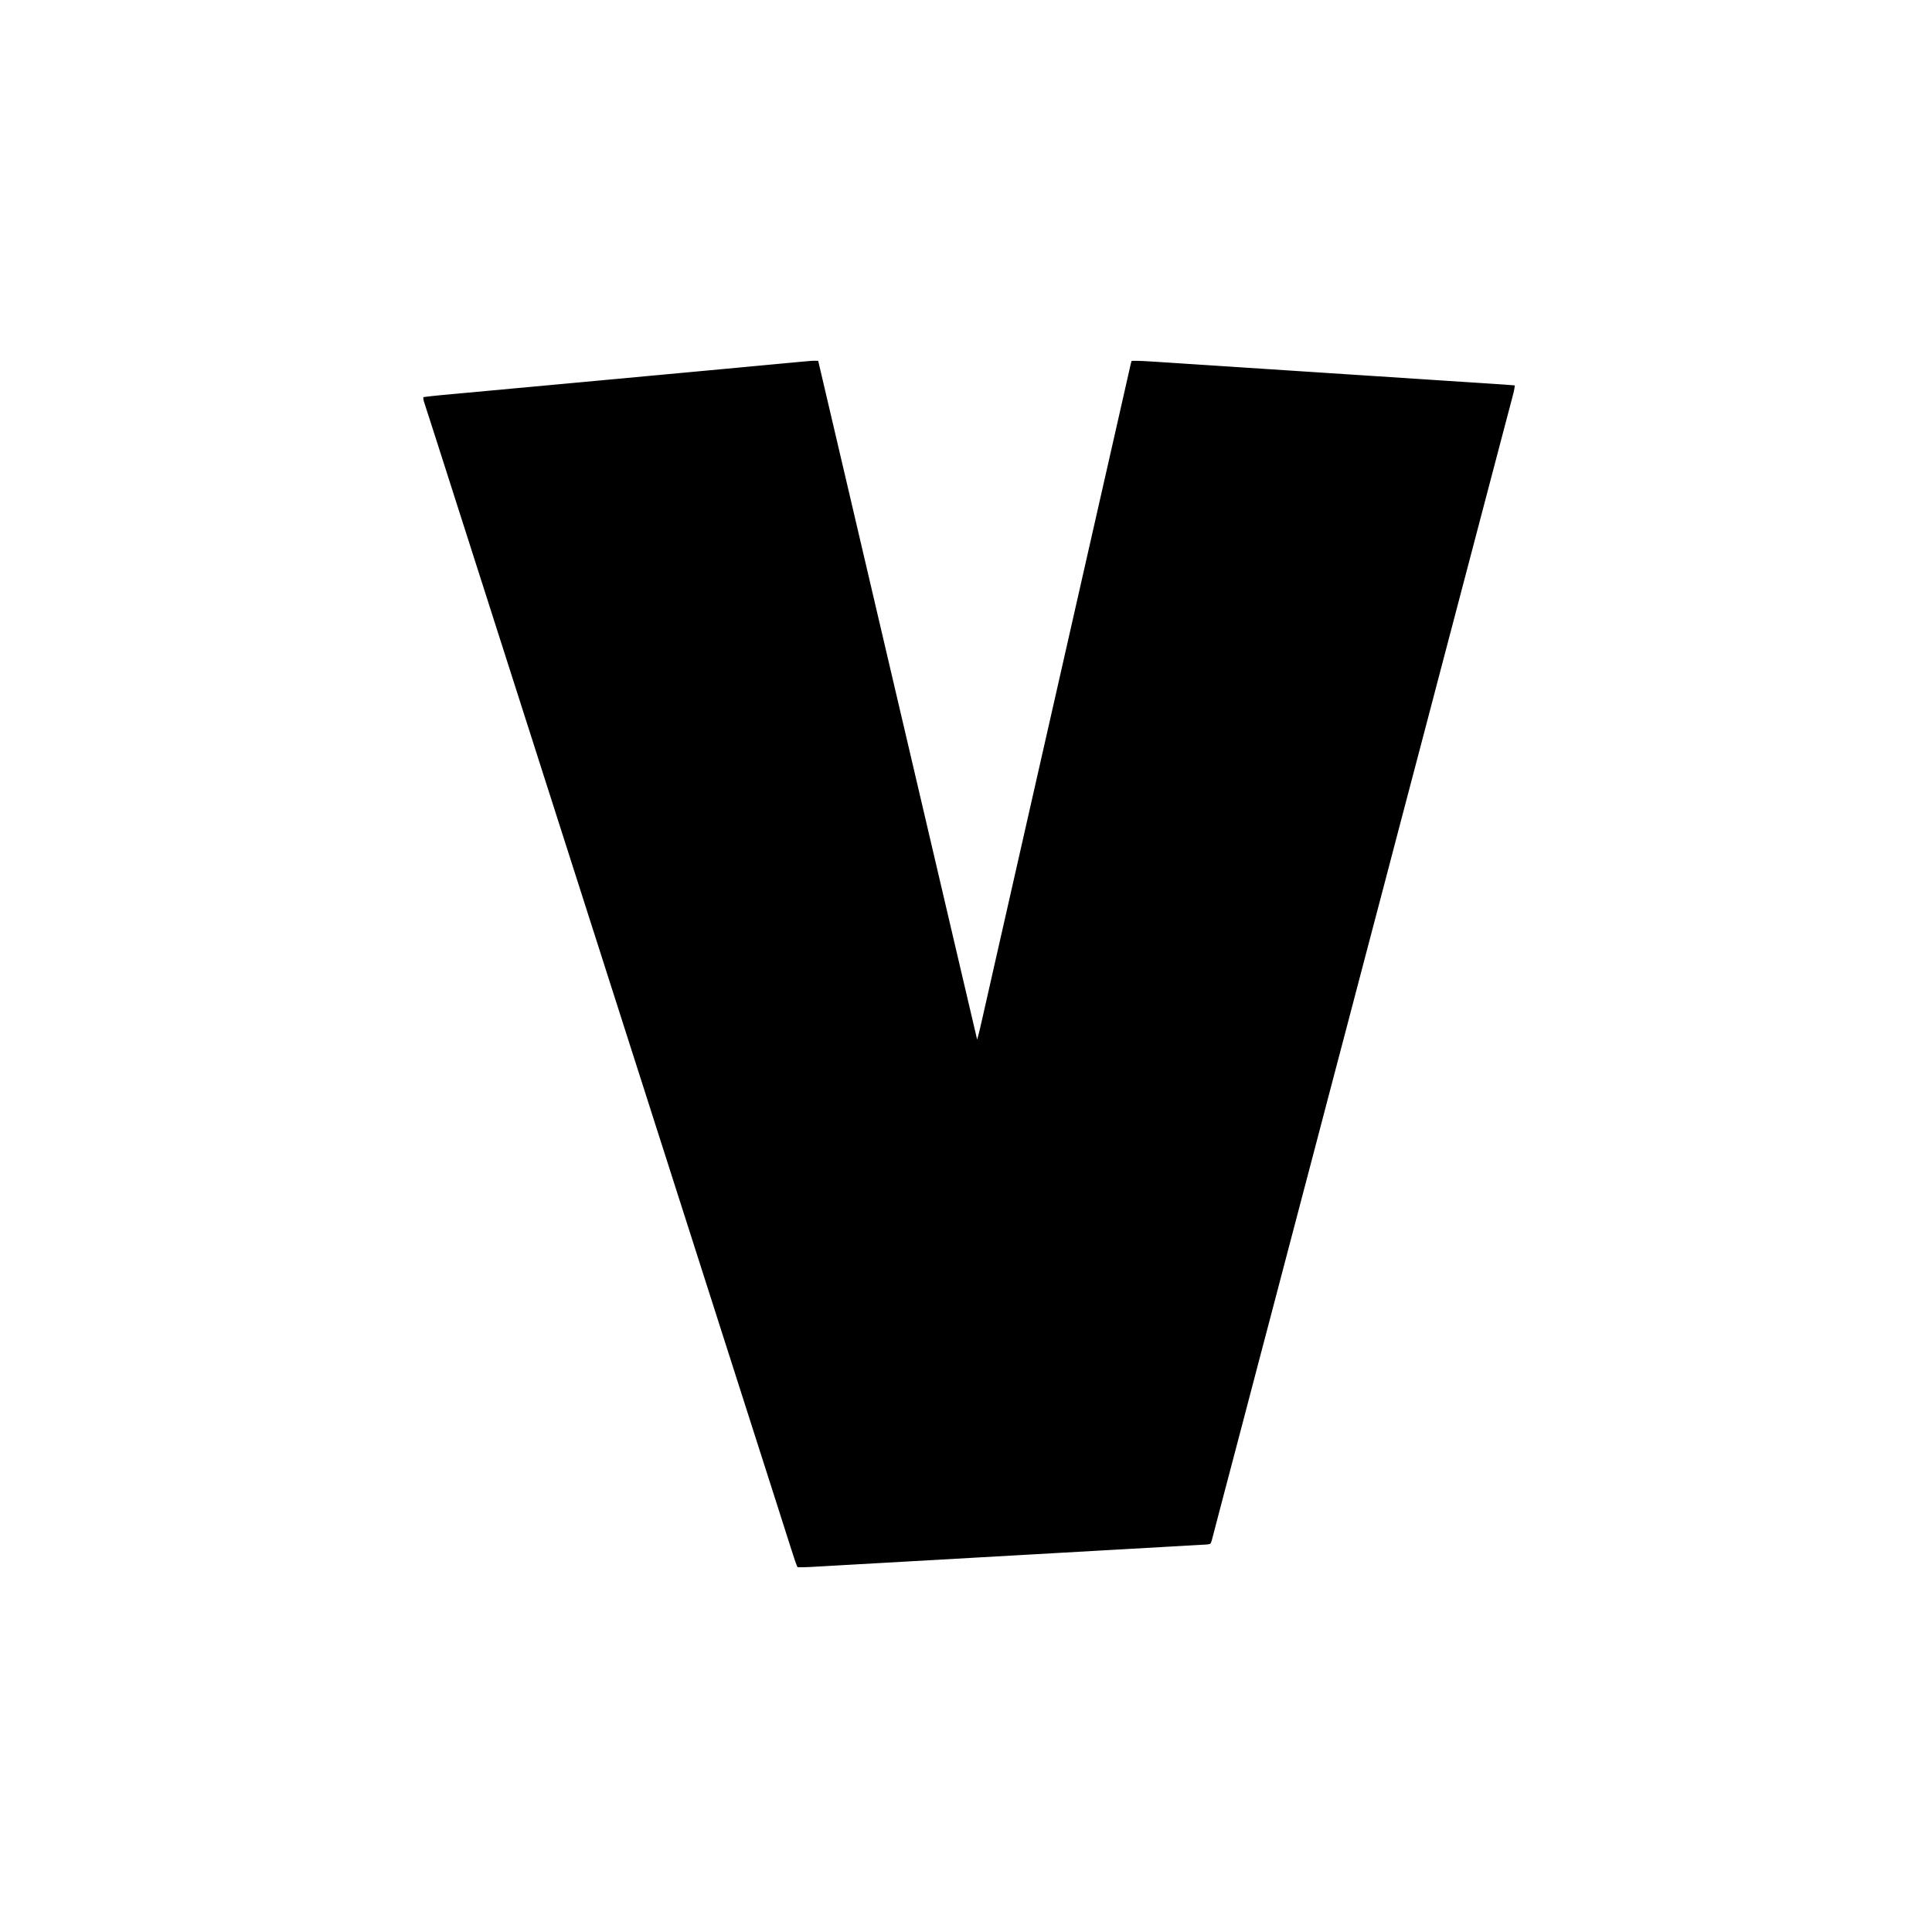
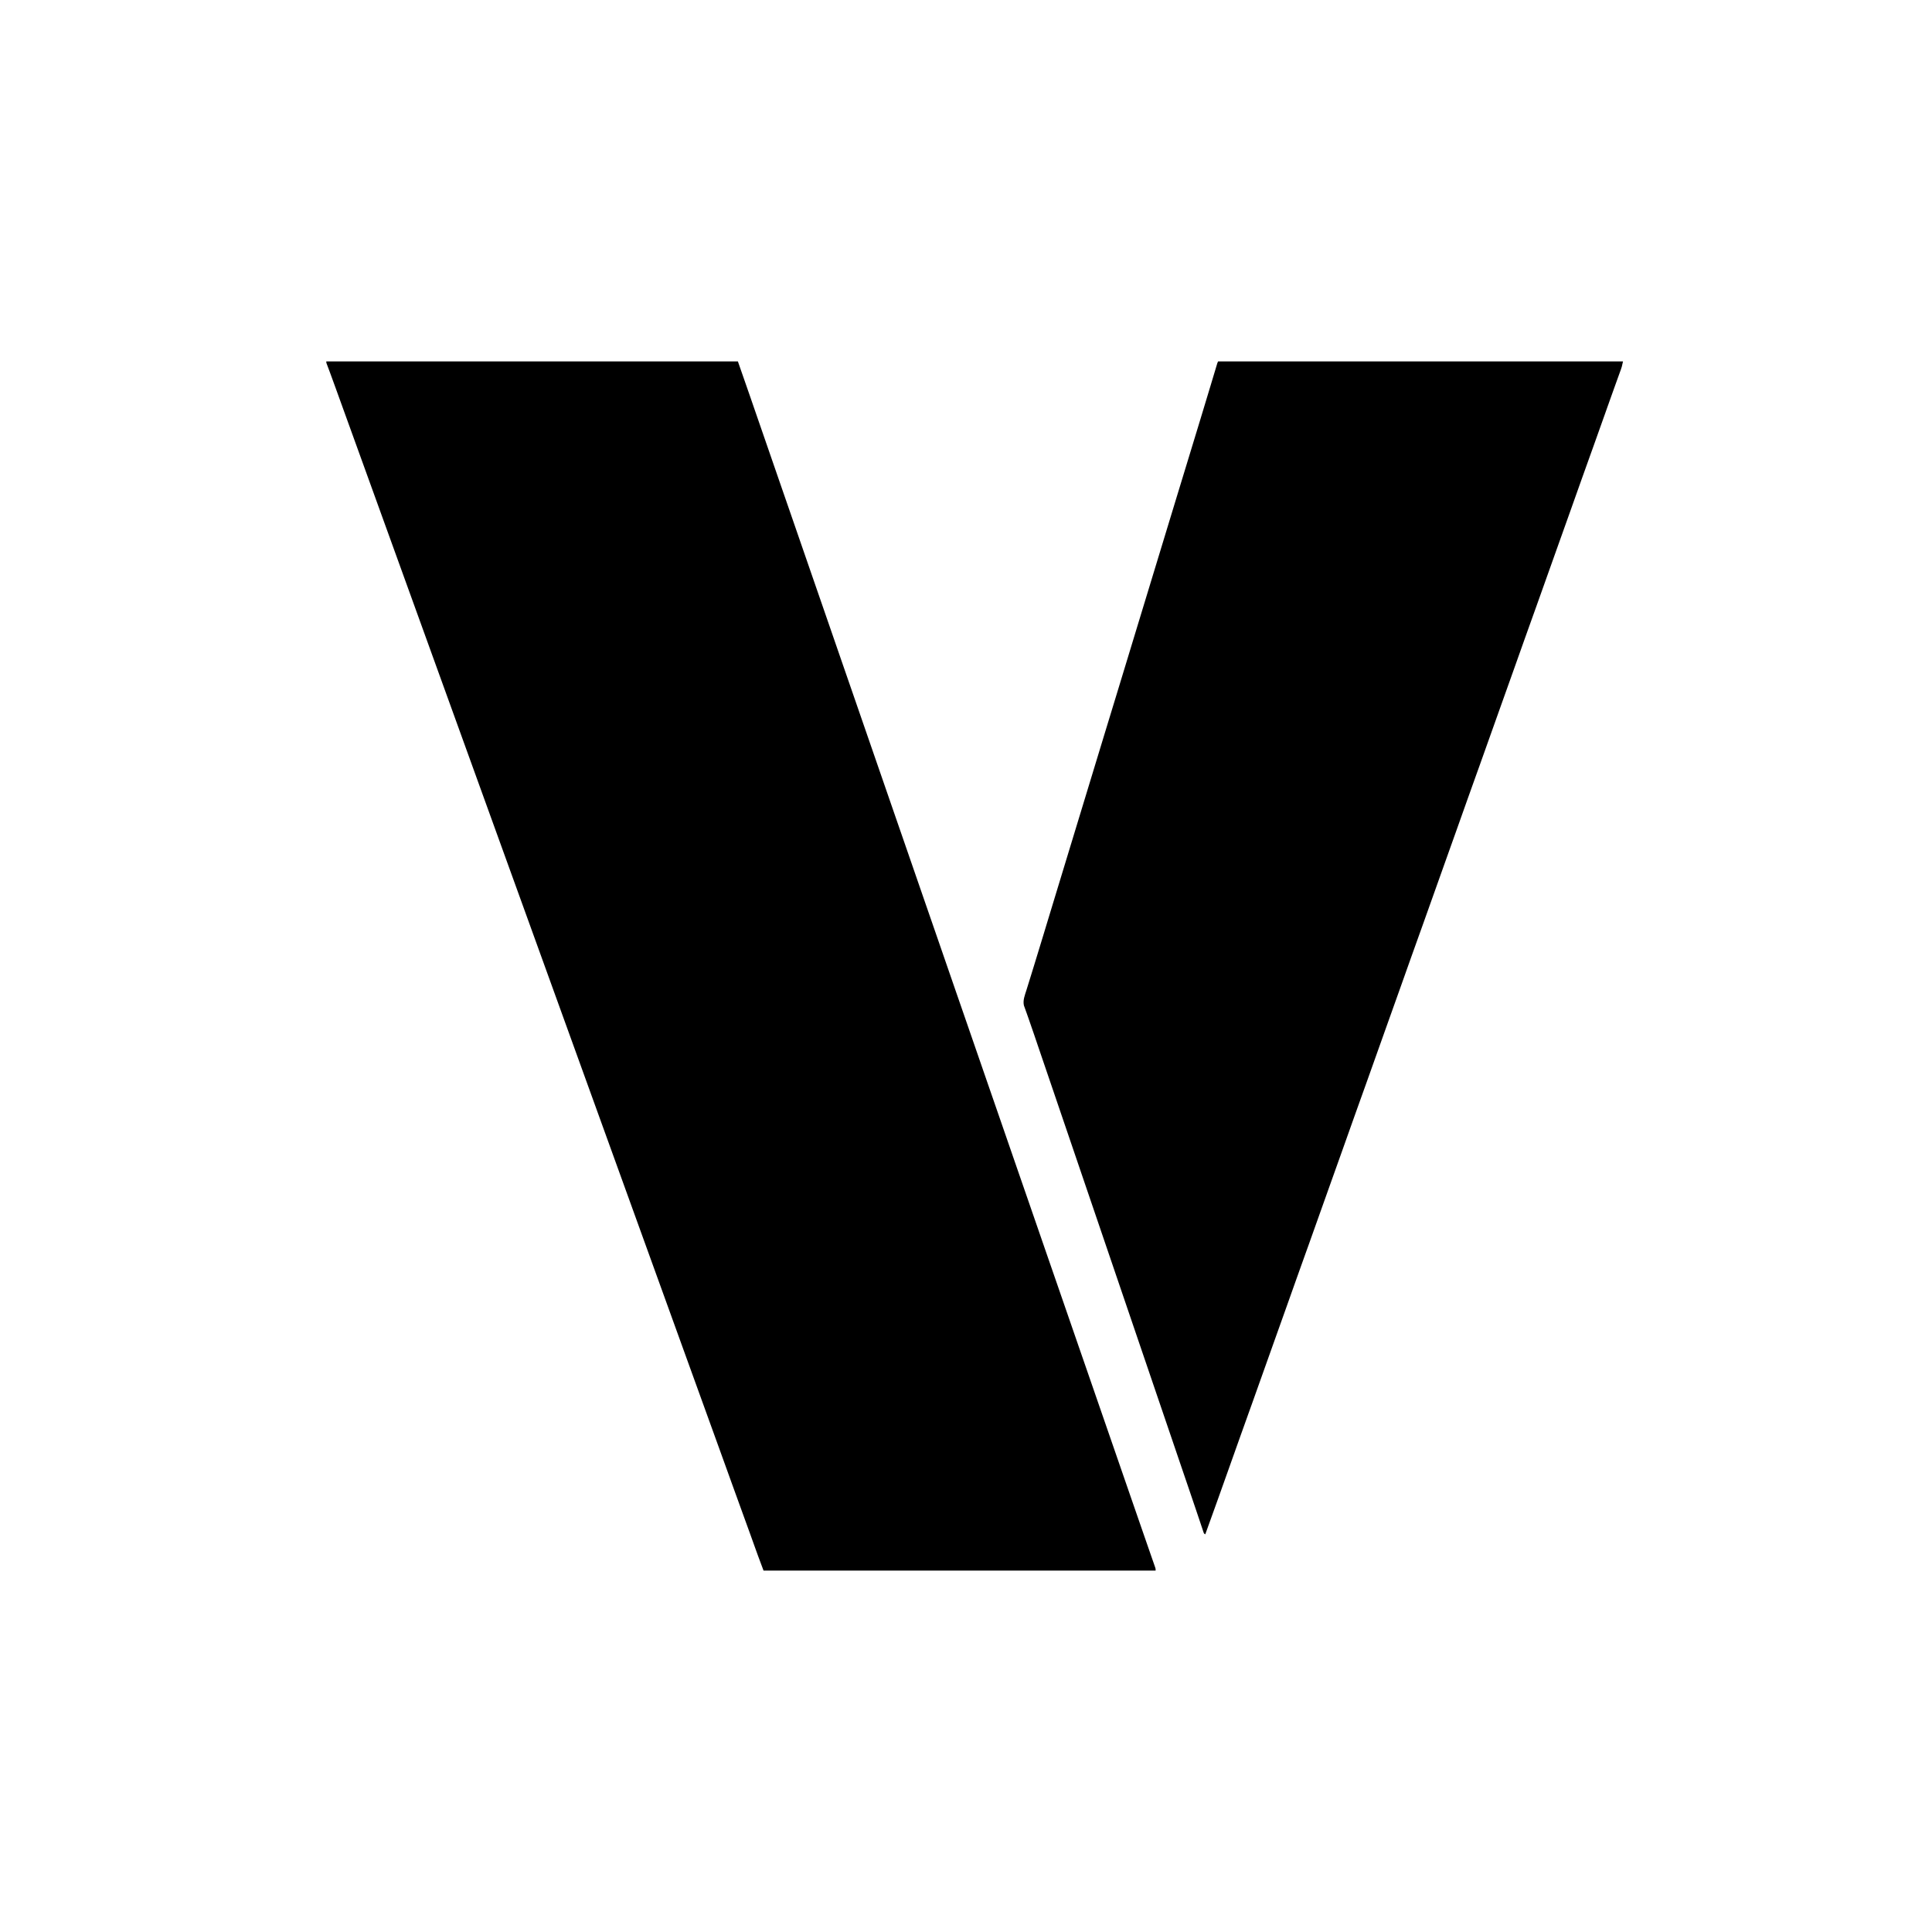
<svg xmlns="http://www.w3.org/2000/svg" version="1.1" width="3464" height="3464">
-   <path d="M0 0 C9.24 39.43 18.47 78.86 27.71 118.3 C27.98 119.47 28.26 120.64 28.54 121.85 C29.09 124.18 29.63 126.52 30.18 128.85 C31.52 134.58 32.86 140.31 34.21 146.04 C36.62 156.32 39.03 166.61 41.43 176.9 C42.79 182.7 44.15 188.5 45.51 194.3 C45.91 196.02 45.91 196.02 46.33 197.78 C50.08 213.81 53.84 229.85 57.6 245.88 C69.39 296.24 81.18 346.6 92.96 396.97 C102.03 435.75 111.1 474.53 120.19 513.31 C120.59 515.01 120.59 515.01 120.99 516.75 C123.4 527.01 125.8 537.26 128.2 547.52 C131.96 563.58 135.73 579.64 139.49 595.7 C139.89 597.42 139.89 597.42 140.3 599.17 C142.47 608.44 144.64 617.71 146.81 626.98 C148.71 635.09 150.61 643.19 152.51 651.3 C152.78 652.45 153.05 653.59 153.33 654.77 C157.08 670.81 160.84 686.85 164.6 702.88 C176.39 753.24 188.18 803.6 199.96 853.97 C211.68 904.11 223.42 954.25 235.17 1004.39 C239.03 1020.84 242.88 1037.3 246.73 1053.75 C259.48 1108.17 272.23 1162.59 285 1217 C288.84 1203.43 291.88 1189.67 294.98 1175.91 C295.77 1172.42 296.56 1168.93 297.35 1165.44 C298.71 1159.43 300.07 1153.43 301.43 1147.42 C303.41 1138.68 305.39 1129.95 307.37 1121.21 C310.32 1108.17 313.27 1095.13 316.22 1082.09 C320.18 1064.63 324.14 1047.16 328.1 1029.7 C328.38 1028.48 328.65 1027.26 328.94 1026.01 C330.04 1021.16 331.14 1016.31 332.24 1011.46 C339.84 978.01 347.42 944.56 355 911.11 C355.22 910.13 355.22 910.13 355.44 909.14 C357.84 898.55 360.24 887.97 362.64 877.38 C372.52 833.76 382.41 790.14 392.31 746.53 C392.81 744.31 393.32 742.1 393.82 739.88 C399.05 716.84 404.28 693.8 409.51 670.76 C414.57 648.48 419.63 626.19 424.68 603.9 C425.19 601.69 425.69 599.47 426.19 597.25 C435.97 554.17 445.74 511.09 455.5 468 C465.59 423.44 475.7 378.87 485.81 334.31 C485.98 333.58 486.14 332.85 486.32 332.1 C489.51 318.02 492.71 303.95 495.9 289.87 C501.34 265.89 506.79 241.91 512.23 217.92 C512.48 216.81 512.48 216.81 512.74 215.68 C512.91 214.93 513.08 214.19 513.25 213.43 C513.42 212.69 513.59 211.95 513.76 211.19 C514.1 209.69 514.44 208.2 514.78 206.71 C516.95 197.13 519.12 187.56 521.3 177.98 C522.93 170.77 524.57 163.55 526.21 156.33 C526.37 155.62 526.53 154.91 526.7 154.18 C531.3 133.89 535.9 113.6 540.5 93.31 C541.63 88.31 542.77 83.3 543.9 78.3 C544.06 77.61 544.22 76.92 544.38 76.2 C545 73.45 545.63 70.69 546.25 67.93 C547.91 60.62 549.56 53.31 551.22 46.01 C552.6 39.92 553.98 33.82 555.36 27.73 C555.86 25.51 556.37 23.29 556.87 21.07 C557.55 18.05 558.23 15.04 558.92 12.03 C559.11 11.15 559.31 10.27 559.52 9.36 C559.7 8.56 559.88 7.76 560.07 6.93 C560.23 6.24 560.38 5.55 560.54 4.83 C560.95 3.2 561.47 1.6 562 0 C576.34 -0.32 590.56 0.68 604.86 1.63 C607.58 1.8 610.31 1.98 613.03 2.16 C618.93 2.54 624.83 2.92 630.74 3.31 C639.51 3.89 648.29 4.46 657.06 5.04 C671.83 6 686.6 6.96 701.37 7.93 C715.99 8.89 730.62 9.85 745.24 10.8 C746.6 10.89 746.6 10.89 748 10.99 C752.62 11.29 757.25 11.59 761.88 11.89 C794.62 14.03 827.36 16.17 860.1 18.32 C891.87 20.4 923.65 22.48 955.42 24.55 C956.4 24.62 957.38 24.68 958.39 24.75 C966.26 25.26 974.14 25.78 982.02 26.29 C1016.02 28.51 1050.02 30.74 1084.02 32.96 C1090.43 33.38 1096.83 33.8 1103.24 34.22 C1122.47 35.47 1141.7 36.73 1160.94 37.99 C1168.89 38.51 1176.84 39.03 1184.79 39.55 C1191.39 39.98 1197.98 40.42 1204.58 40.85 C1207.9 41.07 1211.22 41.28 1214.53 41.5 C1218.11 41.73 1221.7 41.97 1225.28 42.21 C1226.3 42.27 1227.32 42.34 1228.37 42.41 C1235.25 42.86 1242.13 43.41 1249 44 C1248.33 51.82 1246.24 59.25 1244.22 66.8 C1243.82 68.31 1243.43 69.82 1243.03 71.33 C1242.17 74.59 1241.31 77.86 1240.44 81.12 C1239.03 86.42 1237.63 91.72 1236.24 97.02 C1234.74 102.7 1233.24 108.39 1231.74 114.07 C1228.03 128.08 1224.34 142.1 1220.66 156.12 C1220.4 157.13 1220.14 158.14 1219.86 159.18 C1218.79 163.28 1217.71 167.38 1216.64 171.48 C1207.23 207.34 1197.79 243.19 1188.33 279.04 C1179.73 311.61 1171.18 344.19 1162.64 376.77 C1154.33 408.5 1146 440.22 1137.62 471.94 C1135.65 479.44 1133.67 486.93 1131.69 494.43 C1131.45 495.34 1131.21 496.25 1130.96 497.19 C1125.83 516.62 1120.73 536.06 1115.62 555.5 C1115.2 557.12 1114.77 558.74 1114.35 560.37 C1112.61 566.98 1110.88 573.59 1109.15 580.2 C1103.5 601.74 1097.84 623.28 1092.19 644.81 C1091.78 646.38 1091.78 646.38 1091.36 647.97 C1083.26 678.82 1075.14 709.66 1067 740.5 C1058.69 771.99 1050.4 803.49 1042.12 835 C1041.86 836.03 1041.59 837.05 1041.31 838.11 C1037.2 853.74 1033.1 869.37 1029 885 C1024.63 901.67 1020.25 918.33 1015.88 935 C1015.61 936.03 1015.34 937.06 1015.06 938.11 C1006.84 969.43 998.59 1000.74 990.33 1032.04 C982.02 1063.52 973.75 1095.01 965.5 1126.5 C957.01 1158.92 948.49 1191.34 939.94 1223.75 C931.65 1255.16 923.37 1286.58 915.12 1318 C914.72 1319.54 914.72 1319.54 914.31 1321.11 C910.2 1336.74 906.1 1352.37 902 1368 C897.63 1384.67 893.25 1401.33 888.88 1418 C888.61 1419.03 888.34 1420.06 888.06 1421.11 C879.84 1452.43 871.59 1483.74 863.33 1515.04 C855.02 1546.52 846.75 1578.01 838.5 1609.5 C830.01 1641.92 821.49 1674.34 812.94 1706.75 C804.65 1738.16 796.37 1769.58 788.12 1801 C787.72 1802.54 787.72 1802.54 787.31 1804.11 C783.2 1819.74 779.1 1835.37 775 1851 C770.63 1867.67 766.25 1884.33 761.88 1901 C761.61 1902.02 761.34 1903.05 761.06 1904.1 C751.95 1938.79 742.82 1973.47 733.67 2008.15 C732.69 2011.83 731.72 2015.51 730.75 2019.19 C730.51 2020.09 730.27 2020.99 730.03 2021.92 C726.62 2034.83 723.23 2047.75 719.85 2060.67 C718.44 2066.04 717.04 2071.41 715.63 2076.78 C714.31 2081.81 713 2086.84 711.69 2091.87 C710.89 2094.93 710.09 2097.99 709.29 2101.05 C708.92 2102.45 708.55 2103.86 708.19 2105.27 C707.69 2107.19 707.19 2109.1 706.68 2111.01 C706.4 2112.08 706.13 2113.15 705.84 2114.25 C704.42 2118.91 704.42 2118.91 703 2121 C699.99 2122 697.04 2122.21 693.88 2122.39 C692.84 2122.45 691.8 2122.51 690.72 2122.57 C689.58 2122.64 688.43 2122.7 687.25 2122.76 C685.42 2122.87 685.42 2122.87 683.55 2122.98 C680.14 2123.17 676.74 2123.36 673.33 2123.55 C669.63 2123.76 665.93 2123.97 662.23 2124.19 C655.74 2124.56 649.25 2124.93 642.76 2125.29 C633.1 2125.84 623.45 2126.38 613.8 2126.93 C596.56 2127.92 579.32 2128.89 562.08 2129.87 C546.98 2130.72 531.89 2131.58 516.8 2132.43 C515.8 2132.49 514.8 2132.55 513.77 2132.61 C509.71 2132.84 505.65 2133.07 501.59 2133.3 C463.48 2135.46 425.36 2137.62 387.25 2139.78 C353.38 2141.69 319.52 2143.61 285.66 2145.54 C247.63 2147.7 209.6 2149.86 171.57 2152.01 C167.52 2152.24 163.46 2152.47 159.41 2152.7 C158.41 2152.76 157.41 2152.81 156.38 2152.87 C141.3 2153.72 126.23 2154.58 111.15 2155.44 C94 2156.41 76.85 2157.38 59.7 2158.35 C50.1 2158.89 40.5 2159.44 30.9 2159.99 C24.49 2160.35 18.08 2160.71 11.66 2161.07 C8.01 2161.28 4.36 2161.49 0.7 2161.7 C-3.24 2161.92 -7.18 2162.14 -11.12 2162.36 C-12.81 2162.46 -12.81 2162.46 -14.53 2162.56 C-22.03 2162.97 -29.49 2163.07 -37 2163 C-40.17 2156.14 -42.38 2148.97 -44.69 2141.79 C-45.15 2140.36 -45.61 2138.94 -46.08 2137.52 C-47.32 2133.68 -48.55 2129.85 -49.79 2126.02 C-50.57 2123.61 -51.35 2121.2 -52.12 2118.79 C-59.22 2096.85 -66.23 2074.89 -73.14 2052.89 C-79.32 2033.23 -85.64 2013.61 -92 1994 C-98.73 1973.26 -105.4 1952.49 -111.94 1931.69 C-118.67 1910.25 -125.56 1888.87 -132.5 1867.5 C-139.82 1844.99 -147.05 1822.46 -154.14 1799.88 C-160.32 1780.22 -166.64 1760.6 -173 1741 C-180.13 1719.05 -187.16 1697.07 -194.08 1675.05 C-200.28 1655.33 -206.62 1635.66 -213 1616 C-220.13 1594.05 -227.16 1572.07 -234.08 1550.05 C-240.28 1530.33 -246.62 1510.66 -253 1491 C-260.13 1469.05 -267.16 1447.07 -274.08 1425.05 C-280.28 1405.33 -286.62 1385.66 -293 1366 C-300.13 1344.05 -307.16 1322.07 -314.08 1300.05 C-320.28 1280.33 -326.62 1260.66 -333 1241 C-340.13 1219.05 -347.16 1197.07 -354.08 1175.05 C-360.28 1155.33 -366.62 1135.66 -373 1116 C-380.13 1094.05 -387.16 1072.07 -394.08 1050.05 C-400.28 1030.33 -406.62 1010.66 -413 991 C-420.13 969.05 -427.16 947.07 -434.08 925.05 C-440.28 905.33 -446.62 885.66 -453 866 C-460.13 844.05 -467.16 822.07 -474.08 800.05 C-480.28 780.33 -486.62 760.66 -493 741 C-500.13 719.05 -507.16 697.07 -514.08 675.05 C-520.28 655.33 -526.62 635.66 -533 616 C-540.13 594.05 -547.16 572.07 -554.08 550.05 C-560.28 530.33 -566.62 510.66 -573 491 C-580.13 469.05 -587.16 447.07 -594.08 425.05 C-600.28 405.33 -606.62 385.66 -613 366 C-620.13 344.05 -627.16 322.07 -634.08 300.05 C-640.28 280.33 -646.62 260.66 -653 241 C-660.12 219.06 -667.16 197.1 -674.07 175.09 C-681.26 152.21 -688.63 129.39 -696.04 106.58 C-696.95 103.77 -697.87 100.95 -698.78 98.13 C-699.4 96.22 -700.03 94.3 -700.65 92.39 C-701.78 88.93 -702.89 85.46 -704 82 C-704.58 80.21 -704.58 80.21 -705.17 78.37 C-705.54 77.22 -705.91 76.06 -706.29 74.87 C-706.62 73.83 -706.95 72.8 -707.29 71.74 C-708 69 -708 69 -708 65 C-697.77 63.67 -687.54 62.51 -677.27 61.57 C-675.86 61.44 -674.44 61.31 -673.03 61.18 C-669.2 60.83 -665.36 60.47 -661.52 60.12 C-657.34 59.74 -653.17 59.35 -648.99 58.96 C-641.7 58.29 -634.41 57.61 -627.13 56.94 C-616.37 55.95 -605.62 54.96 -594.86 53.96 C-576.95 52.31 -559.03 50.65 -541.12 49 C-503.55 45.54 -465.99 42.07 -428.42 38.59 C-417.23 37.56 -406.04 36.53 -394.85 35.49 C-337.71 30.22 -280.57 24.92 -223.44 19.59 C-213.87 18.7 -204.31 17.81 -194.75 16.92 C-188.05 16.29 -181.35 15.67 -174.65 15.05 C-173.01 14.89 -171.38 14.74 -169.74 14.59 C-150.75 12.82 -131.75 11.05 -112.76 9.27 C-100.28 8.1 -87.8 6.93 -75.31 5.77 C-67.38 5.04 -59.45 4.29 -51.51 3.55 C-46.75 3.1 -41.98 2.66 -37.22 2.22 C-35.05 2.01 -32.88 1.81 -30.71 1.6 C-9.97 -0.36 -9.97 -0.36 0 0 Z " fill="#000000" transform="translate(1467,647)" />
+   <path d="M585,648c246,0,492,0,738,0c16,45.7,16,45.7,22.15,63.55c1.99,5.79,3.99,11.58,5.99,17.37c.41,1.18,.81,2.35,1.23,3.57c4.2,12.17,8.42,24.34,12.63,36.51c6.17,17.83,12.34,35.66,18.5,53.5c6.18,17.9,12.37,35.79,18.56,53.69c.37,1.07,.74,2.13,1.12,3.23c2.61,7.53,5.21,15.05,7.82,22.58c2.98,8.6,5.96,17.21,8.94,25.81c.18,.54,.18,.54,1.12,3.24c6.22,17.97,12.43,35.94,18.64,53.91c5.78,16.75,11.57,33.49,17.36,50.23c.19,.53,.19,.53,1.12,3.23c2.61,7.53,5.21,15.05,7.82,22.58c2.98,8.6,5.96,17.21,8.94,25.81c.18,.54,.18,.54,1.12,3.24c6.22,17.97,12.43,35.94,18.64,53.91c5.78,16.75,11.57,33.49,17.36,50.23c.19,.53,.19,.53,1.12,3.23c2.61,7.53,5.21,15.05,7.82,22.58c2.98,8.6,5.96,17.21,8.94,25.81c.37,1.07,.74,2.14,1.12,3.24c6.22,17.97,12.43,35.94,18.64,53.92c5.76,16.68,11.53,33.35,17.3,50.03c6.17,17.83,12.34,35.66,18.5,53.5c6.18,17.9,12.37,35.79,18.56,53.69c.19,.53,.19,.53,1.12,3.23c2.61,7.53,5.21,15.05,7.82,22.58c2.98,8.6,5.96,17.21,8.94,25.81c.37,1.07,.74,2.14,1.12,3.24c6.22,17.97,12.43,35.94,18.64,53.91c5.78,16.75,11.57,33.49,17.36,50.23c.19,.53,.19,.53,1.12,3.23c2.61,7.53,5.21,15.05,7.82,22.58c2.98,8.6,5.96,17.21,8.94,25.81c.18,.54,.18,.54,1.12,3.24c6.22,17.97,12.43,35.94,18.64,53.91c5.78,16.75,11.57,33.49,17.36,50.23c.19,.53,.19,.53,1.12,3.23c2.61,7.53,5.21,15.05,7.82,22.58c2.98,8.6,5.96,17.21,8.94,25.81c.18,.54,.18,.54,1.12,3.24c6.22,17.97,12.43,35.94,18.64,53.91c5.78,16.75,11.57,33.49,17.36,50.23c.19,.53,.19,.53,1.12,3.23c2.61,7.53,5.21,15.05,7.82,22.58c2.98,8.6,5.96,17.21,8.94,25.81c.18,.54,.18,.54,1.12,3.24c6.22,17.97,12.43,35.94,18.64,53.91c5.78,16.75,11.57,33.49,17.36,50.23c.19,.53,.19,.53,1.12,3.23c2.61,7.53,5.21,15.05,7.82,22.58c2.98,8.6,5.96,17.21,8.94,25.81c.18,.54,.18,.54,1.12,3.24c6.22,17.97,12.43,35.94,18.64,53.91c5.78,16.75,11.57,33.49,17.36,50.23c.19,.53,.19,.53,1.12,3.23c2.61,7.53,5.21,15.05,7.82,22.58c2.98,8.6,5.96,17.21,8.94,25.81c.18,.54,.18,.54,1.12,3.24c6.22,17.97,12.43,35.94,18.64,53.91c5.78,16.75,11.57,33.49,17.36,50.23c.19,.53,.19,.53,1.12,3.23c2.61,7.53,5.21,15.05,7.82,22.58c2.98,8.6,5.96,17.21,8.94,25.81c.18,.54,.18,.54,1.12,3.24c6.22,17.97,12.43,35.94,18.64,53.92c5.76,16.68,11.53,33.35,17.3,50.03c6.17,17.83,12.34,35.66,18.5,53.5c6.18,17.9,12.37,35.79,18.56,53.69c.19,.53,.19,.53,1.12,3.23c2.61,7.53,5.21,15.05,7.82,22.58c1.49,4.29,2.97,8.59,4.46,12.88c.37,1.07,.74,2.14,1.12,3.24c1.86,5.35,3.71,10.71,5.56,16.06c3.38,9.79,6.77,19.57,10.18,29.35c2,5.77,4.01,11.54,6.01,17.31c.86,2.47,1.72,4.94,2.58,7.41c1.19,3.41,2.38,6.83,3.57,10.25c.35,1.03,.71,2.05,1.08,3.1c.33,.94,.65,1.87,.98,2.84c.28,.81,.57,1.62,.86,2.46c.6,2.1,.6,2.1,.6,5.1c-234.33,0-468.67,0-703,0c-10.31-27.5-10.31-27.5-15.17-41.09c-2.3-6.4-4.6-12.8-6.9-19.21c-.4-1.12-.81-2.25-1.22-3.41c-4.46-12.38-8.96-24.74-13.46-37.1c-7.18-19.72-14.32-39.45-21.44-59.19c-.23-.64-.46-1.29-.7-1.95c-1.16-3.22-2.32-6.44-3.48-9.66c-.23-.63-.46-1.26-.69-1.91c-.45-1.26-.91-2.52-1.36-3.78c-4.46-12.36-8.92-24.72-13.39-37.07c-.35-.95-.69-1.9-1.04-2.88c-1.37-3.78-2.74-7.56-4.11-11.35c-2.38-6.57-4.75-13.14-7.13-19.71c-7.8-21.56-15.6-43.13-23.41-64.69c-8.49-23.43-16.96-46.87-25.44-70.3c-3.16-8.75-6.33-17.5-9.49-26.25c-1.78-4.9-3.55-9.8-5.32-14.7c-.71-1.96-1.42-3.92-2.12-5.87c-35.07-96.94-70.13-193.88-105.72-292.29c-35.6-98.4-70.66-195.34-106.25-293.75c-16.12-44.55-31.7-87.63-47.28-130.71c-.36-.97-.71-1.94-1.07-2.94c-.71-1.96-1.41-3.92-2.12-5.88c-1.78-4.9-3.55-9.8-5.32-14.71c-3.15-8.71-6.3-17.42-9.45-26.13c-8.14-22.49-16.28-44.98-24.42-67.47c-8.49-23.43-16.96-46.87-25.44-70.3c-3.16-8.75-6.33-17.5-9.49-26.25c-1.78-4.9-3.55-9.8-5.32-14.7c-.71-1.96-1.42-3.92-2.12-5.87C834.06,1337.94,799,1241,763.41,1142.59c-35.6-98.4-70.66-195.34-106.25-293.75c-10.45-28.88-20.37-56.3-30.28-83.71c-.36-.97-.71-1.94-1.07-2.94c-.71-1.96-1.41-3.92-2.12-5.88c-1.77-4.88-3.53-9.76-5.3-14.64c-3.25-9-6.51-18-9.76-27c-1.49-4.13-2.98-8.26-4.47-12.39c-.73-2-1.45-4.01-2.18-6.02c-3.39-9.39-6.79-18.78-10.27-28.14c-.24-.65-.49-1.31-.74-1.98c-1.09-2.92-2.18-5.84-3.28-8.76c-.36-.97-.73-1.93-1.1-2.93c-.31-.82-.62-1.64-.94-2.49C585,650,585,650,585,648Z" fill="#000000" />
+   <path d="M2184,648c242,0,484,0,726,0c-2.25,10.12-2.25,10.12-3.71,14.18c-.33,.92-.66,1.84-1,2.79c-.18,.5-.18,.5-1.09,2.98c-.38,1.06-.76,2.12-1.15,3.21c-.83,2.3-1.66,4.6-2.49,6.9c-1.34,3.7-2.67,7.4-4,11.11c-.46,1.28-.92,2.57-1.38,3.85c-.23,.64-.47,1.29-.7,1.95c-.72,1.98-1.43,3.97-2.14,5.95c-3.32,9.23-6.62,18.46-9.89,27.71c-.23,.64-.46,1.28-.69,1.94c-1.15,3.24-2.3,6.48-3.44,9.72c-7.28,20.54-14.58,41.07-21.94,61.59c-.39,1.07-.78,2.15-1.17,3.25c-1.56,4.34-3.12,8.69-4.68,13.03c-4.46,12.42-8.9,24.85-13.34,37.28c-.41,1.15-.82,2.3-1.25,3.48c-6.93,19.41-13.82,38.82-20.7,58.24c-6.93,19.54-13.89,39.06-20.9,58.56c-6.49,18.08-12.92,36.18-19.34,54.28c-6.84,19.3-13.71,38.6-20.62,57.88c-.39,1.07-.78,2.15-1.17,3.25c-1.56,4.34-3.12,8.68-4.68,13.03c-4.46,12.42-8.9,24.85-13.34,37.28c-.41,1.15-.82,2.3-1.25,3.48c-6.93,19.41-13.82,38.82-20.7,58.24c-6.93,19.54-13.89,39.06-20.9,58.56c-6.49,18.08-12.92,36.18-19.34,54.28c-6.84,19.3-13.71,38.6-20.62,57.88c-.39,1.07-.78,2.15-1.17,3.25c-1.56,4.34-3.12,8.68-4.68,13.03c-4.46,12.42-8.9,24.85-13.34,37.28c-.41,1.15-.82,2.3-1.25,3.48c-6.93,19.41-13.82,38.82-20.7,58.24c-6.93,19.54-13.89,39.06-20.9,58.56c-6.49,18.08-12.92,36.18-19.34,54.28c-6.84,19.3-13.71,38.6-20.62,57.88c-.39,1.07-.78,2.15-1.17,3.25c-1.56,4.34-3.12,8.68-4.68,13.03c-4.46,12.42-8.9,24.85-13.34,37.28c-.41,1.15-.82,2.3-1.25,3.48c-6.93,19.41-13.82,38.82-20.7,58.24c-6.93,19.54-13.89,39.06-20.9,58.56c-6.49,18.08-12.92,36.18-19.34,54.28c-6.84,19.3-13.71,38.6-20.62,57.88c-.39,1.07-.78,2.15-1.17,3.25c-1.56,4.34-3.12,8.68-4.68,13.03c-4.46,12.42-8.9,24.85-13.34,37.28c-.41,1.15-.82,2.3-1.25,3.48c-6.93,19.41-13.82,38.82-20.7,58.24c-6.93,19.54-13.89,39.06-20.9,58.56c-6.49,18.08-12.92,36.18-19.34,54.28c-6.84,19.3-13.71,38.6-20.62,57.88c-.39,1.07-.78,2.15-1.17,3.25c-1.56,4.34-3.12,8.68-4.68,13.03c-4.46,12.42-8.9,24.85-13.34,37.28c-.41,1.15-.82,2.3-1.25,3.48c-6.93,19.41-13.82,38.82-20.7,58.24c-6.93,19.54-13.89,39.06-20.9,58.56c-6.49,18.08-12.92,36.18-19.34,54.28c-6.84,19.3-13.71,38.6-20.62,57.88c-.39,1.07-.78,2.15-1.17,3.25c-1.56,4.34-3.12,8.68-4.68,13.03c-4.46,12.42-8.9,24.85-13.34,37.28c-.41,1.15-.82,2.3-1.25,3.48c-6.46,18.09-12.89,36.19-19.31,54.3c-14.4,40.64-28.95,81.23-43.63,121.78c-2.61-1.31-2.62-2.23-3.53-4.96c-.29-.85-.58-1.7-.88-2.58c-.31-.94-.62-1.88-.94-2.84c-.33-.98-.66-1.96-1-2.97c-1.1-3.26-2.19-6.52-3.27-9.77c-.77-2.28-1.54-4.56-2.3-6.83c-1.59-4.7-3.17-9.41-4.75-14.11c-3.15-9.38-6.33-18.73-9.53-28.09c-.99-2.93-1.99-5.86-2.99-8.79c-4.52-13.29-9.06-26.58-13.6-39.86c-5.28-15.47-10.54-30.94-15.8-46.41c-4.81-14.17-9.64-28.32-14.47-42.48c-4.95-14.47-9.89-28.95-14.81-43.43c-.17-.49-.17-.49-1.01-2.97c-2.72-7.97-5.43-15.94-8.14-23.91c-2.37-6.96-4.74-13.92-7.1-20.87c-.34-.98-.67-1.96-1.02-2.97c-4.87-14.33-9.76-28.64-14.65-42.96c-5.28-15.47-10.54-30.94-15.8-46.42c-4.79-14.09-9.59-28.19-14.41-42.28c-5.55-16.23-11.07-32.47-16.59-48.72c-4.79-14.1-9.59-28.19-14.41-42.28c-5.55-16.23-11.07-32.47-16.59-48.72c-4.79-14.1-9.59-28.19-14.41-42.28c-5.18-15.16-10.34-30.33-15.5-45.5c-5.18-15.23-10.36-30.46-15.56-45.69c-4.95-14.47-9.89-28.95-14.81-43.43c-.17-.49-.17-.49-1.01-2.97c-2.72-7.97-5.43-15.94-8.14-23.91c-2.37-6.96-4.74-13.92-7.1-20.87c-.34-.98-.67-1.96-1.02-2.97c-4.87-14.32-9.75-28.64-14.65-42.96c-3.47-10.17-6.94-20.35-10.41-30.54c-.17-.52-.17-.52-1.08-3.19c-1.82-5.34-3.63-10.68-5.43-16.02c-3.37-9.94-6.77-19.86-10.29-29.75c-.92-2.61-1.84-5.21-2.75-7.81c-.58-1.61-1.16-3.22-1.74-4.83c-.81-2.21-1.59-4.41-2.36-6.63c-.44-1.22-.88-2.45-1.34-3.71c-2.05-9.41,1.67-18.29,4.48-27.23c.44-1.45,.89-2.9,1.34-4.35c.96-3.12,1.93-6.24,2.9-9.35c1.56-5,3.11-10,4.65-15c.53-1.73,1.07-3.45,1.6-5.18c.13-.43,.13-.43,.81-2.61c.82-2.66,1.64-5.32,2.46-7.98c5.51-17.79,10.92-35.6,16.33-53.42c1.25-4.15,2.51-8.29,3.77-12.44c.5-1.65,1-3.3,1.5-4.96c.13-.41,.13-.41,.75-2.47c.75-2.46,1.49-4.91,2.24-7.37c4.79-15.78,9.59-31.57,14.4-47.35c.65-2.13,1.3-4.26,1.94-6.4c1.94-6.34,3.87-12.69,5.8-19.04c2.82-9.26,5.64-18.52,8.46-27.78c.22-.71,.43-1.43,.66-2.16c1.09-3.6,2.19-7.21,3.28-10.81c1.97-6.47,3.94-12.94,5.91-19.41c1.1-3.6,2.19-7.19,3.29-10.78c.43-1.44,.87-2.88,1.31-4.32c.21-.71,.43-1.42,.65-2.15c7.66-25.16,15.32-50.32,22.97-75.47c.22-.71,.44-1.43,.66-2.16c.44-1.44,.87-2.87,1.31-4.31c1.09-3.59,2.19-7.19,3.28-10.78c1.97-6.47,3.94-12.94,5.91-19.41c1.09-3.6,2.19-7.2,3.28-10.79c.22-.71,.44-1.43,.66-2.16c3.05-10.03,6.1-20.05,9.15-30.08c1.96-6.44,3.92-12.88,5.88-19.31c.21-.71,.43-1.42,.65-2.16c6.66-21.89,13.35-43.78,20.04-65.67c.22-.74,.45-1.47,.68-2.23c.23-.74,.45-1.48,.69-2.24c7.54-24.69,15.06-49.38,22.56-74.08c.13-.41,.13-.41,.76-2.5c1.27-4.16,2.53-8.33,3.79-12.49c.25-.81,.5-1.63,.76-2.48c.5-1.64,1-3.29,1.5-4.94c5.26-17.34,10.54-34.68,15.82-52.02c.43-1.42,.86-2.84,1.29-4.26c1.72-5.65,3.44-11.29,5.16-16.94c3.03-9.96,6.07-19.93,9.1-29.89c.22-.71,.43-1.43,.66-2.16c1.09-3.6,2.19-7.21,3.28-10.81c1.97-6.47,3.94-12.94,5.91-19.41c1.1-3.6,2.19-7.19,3.29-10.78c.43-1.44,.87-2.88,1.31-4.32c.21-.71,.43-1.42,.65-2.15c.66-2.16,1.32-4.32,1.97-6.47c.22-.71,.44-1.43,.66-2.16c.44-1.44,.87-2.87,1.31-4.31c1.09-3.59,2.19-7.19,3.28-10.78c1.97-6.47,3.94-12.94,5.91-19.41c1.09-3.6,2.19-7.2,3.28-10.79c.11-.36,.11-.36,.66-2.16c3.05-10.03,6.1-20.05,9.15-30.08c1.96-6.44,3.92-12.88,5.88-19.31c.21-.71,.43-1.42,.65-2.16c6.44-21.15,12.89-42.29,19.36-63.43c8.27-27.05,16.52-54.1,24.74-81.16c.25-.82,.5-1.65,.75-2.49c5.61-18.45,11.2-36.91,16.76-55.37c.12-.38,.12-.38,.69-2.27c2.13-7.09,4.27-14.18,6.39-21.28c.94-3.11,1.87-6.22,2.81-9.33c.33-1.12,.67-2.23,1.01-3.38c.31-1.01,.61-2.02,.92-3.06c.27-.88,.53-1.76,.8-2.66c.68-2.1,.68-2.1,1.68-4.1Z" fill="#000000" />
</svg>
